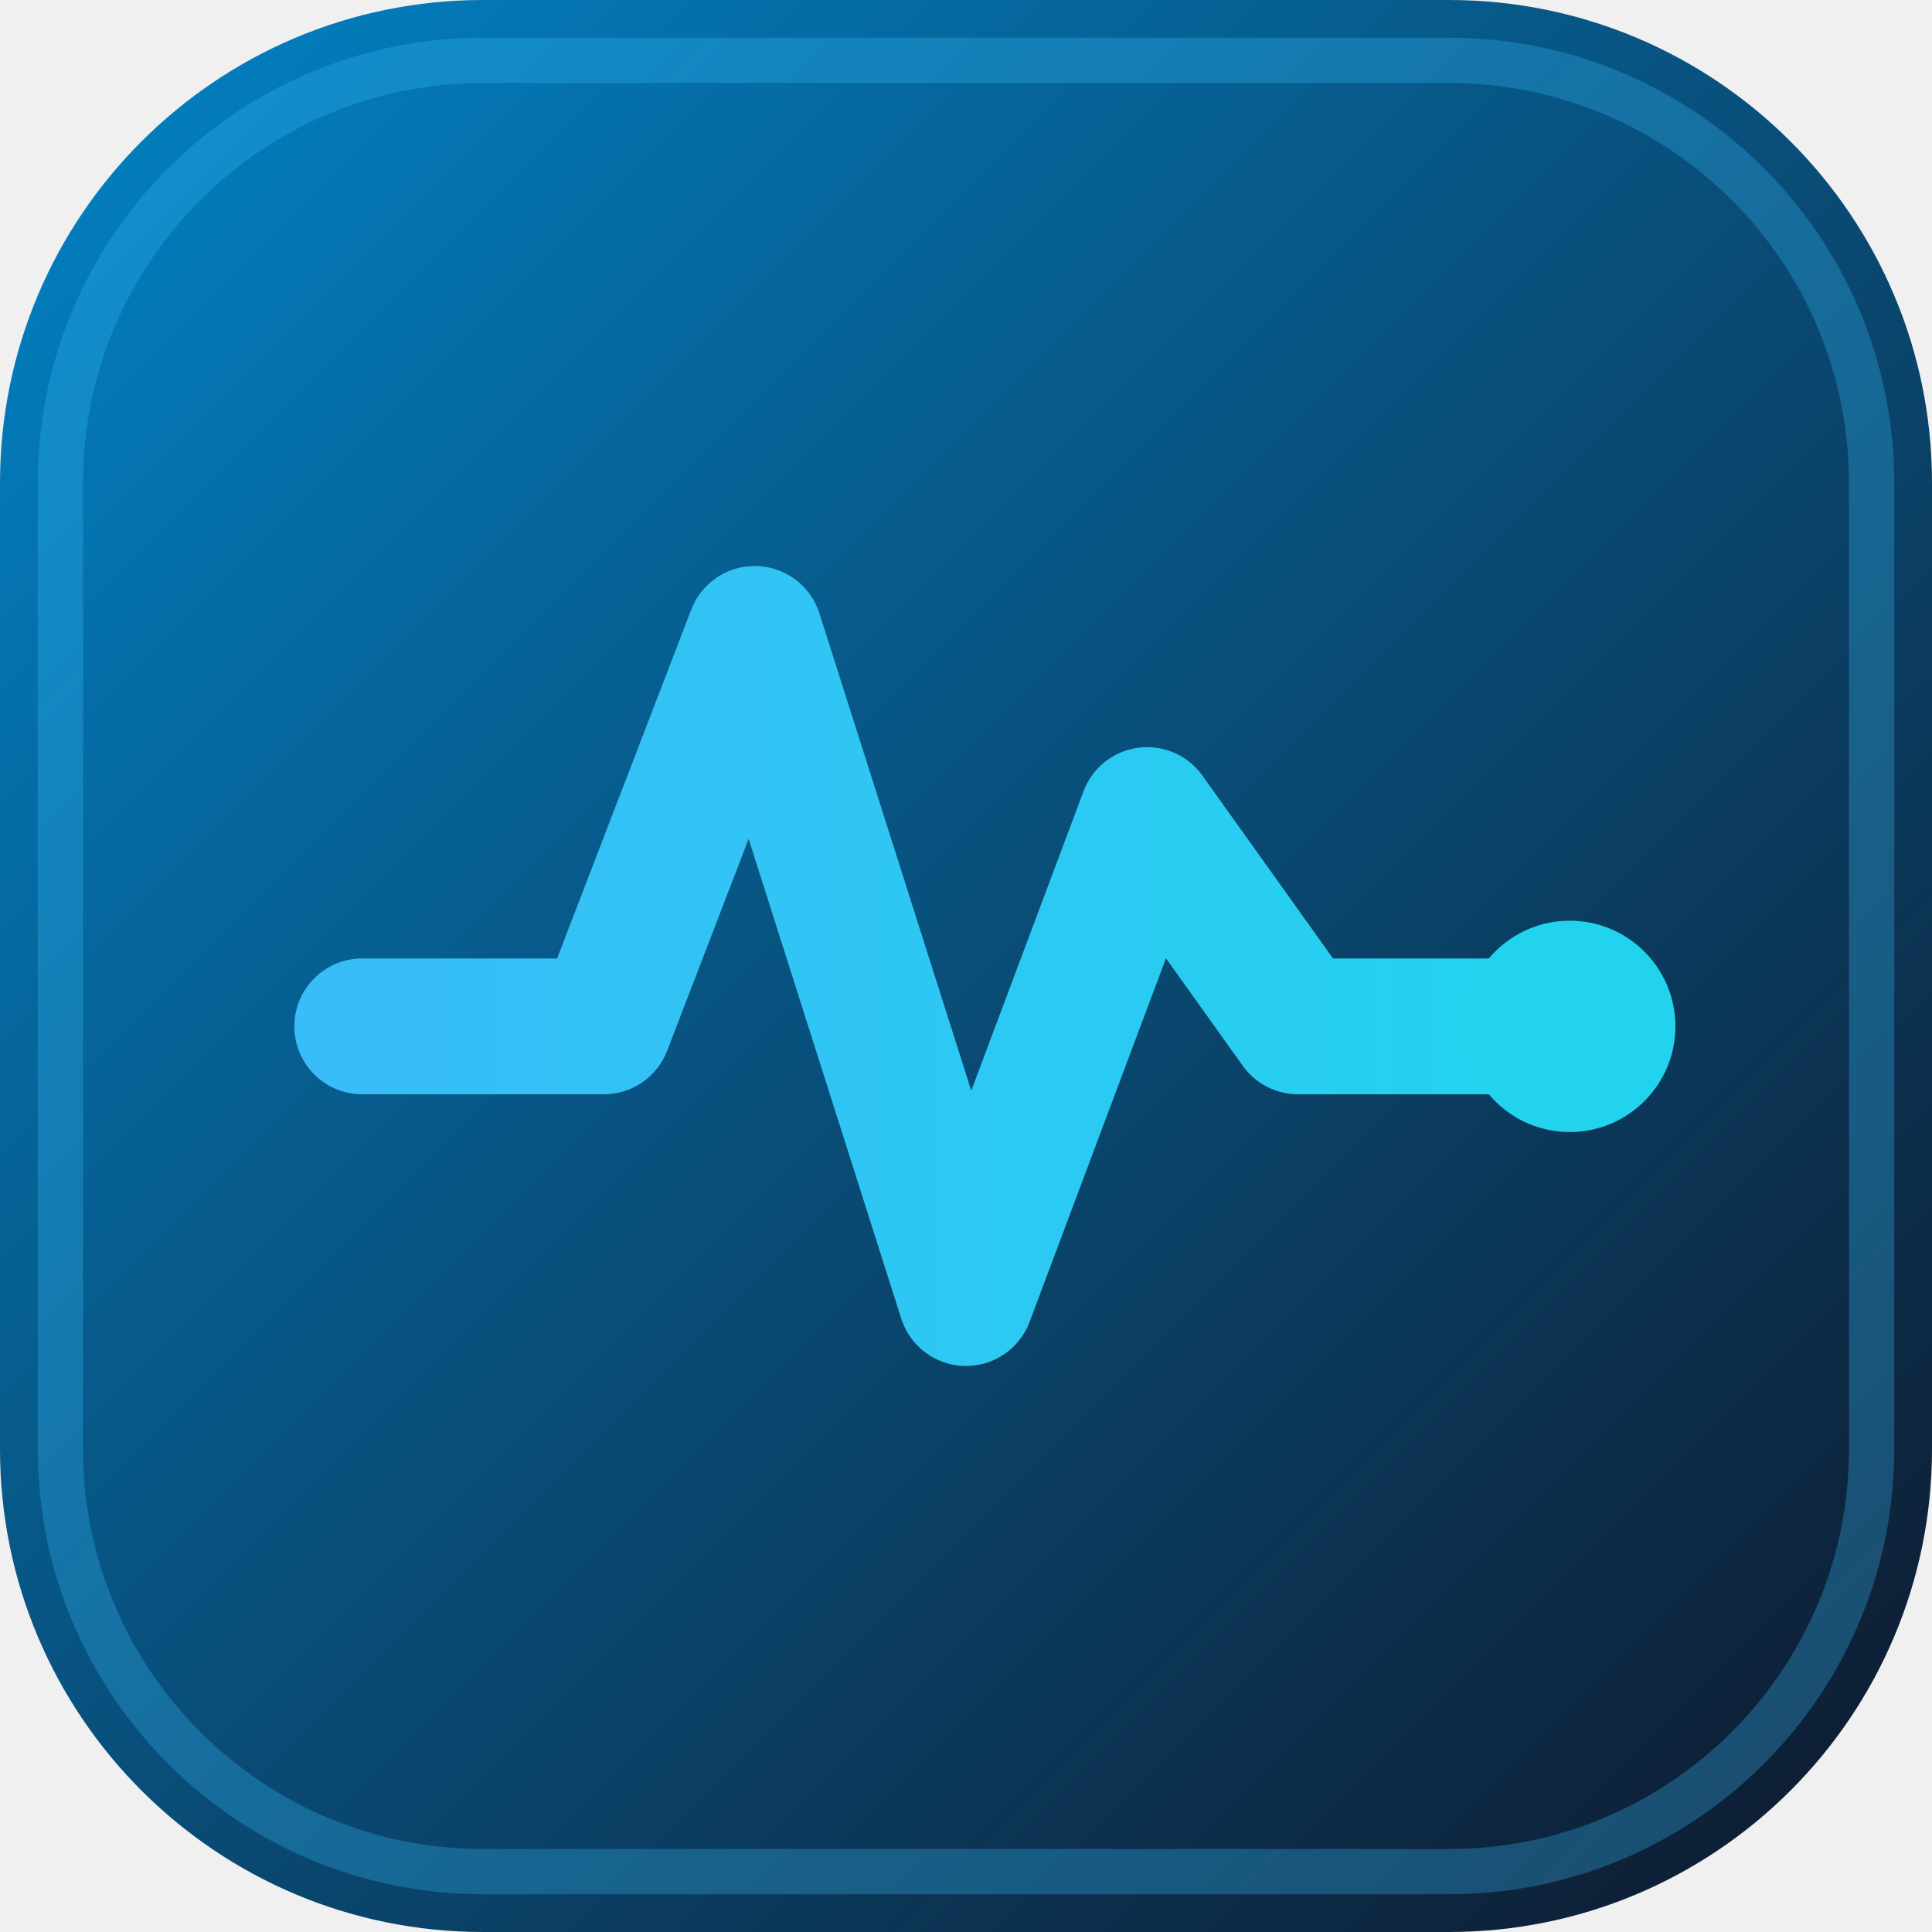
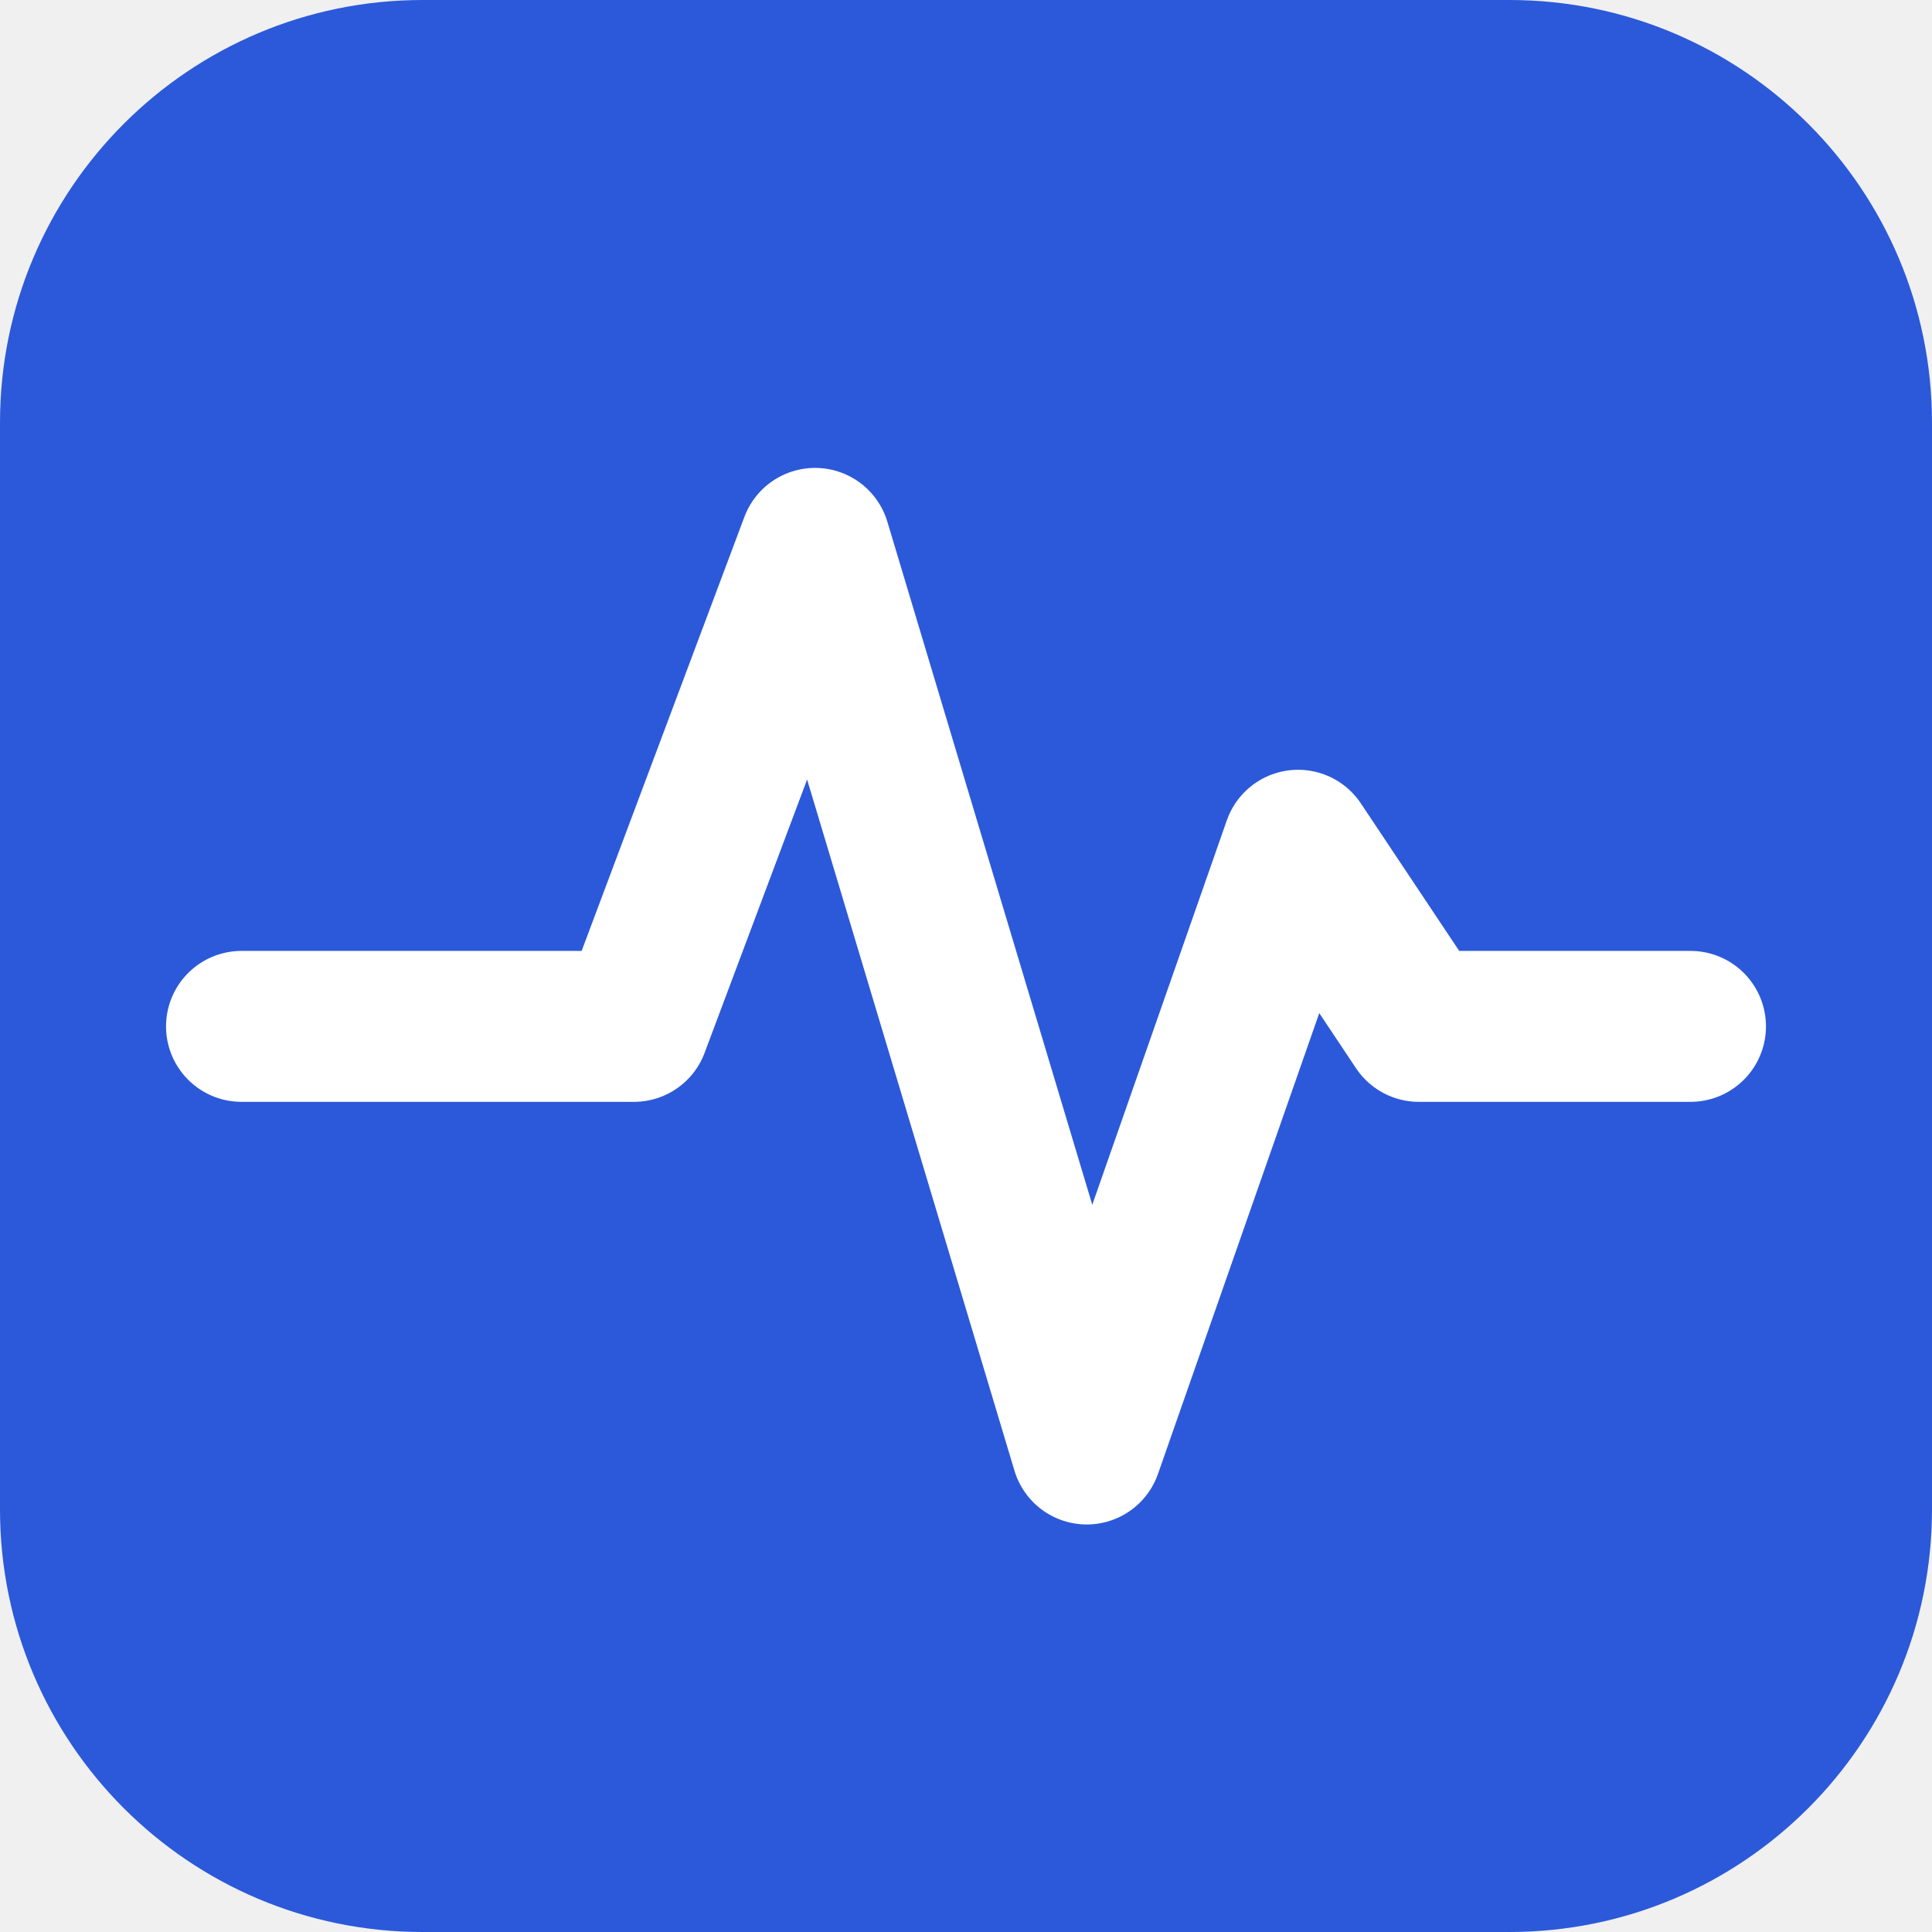
- <svg xmlns="http://www.w3.org/2000/svg" viewBox="0 0 64 64" fill="none">
-   <defs>
-     <linearGradient id="bg" x1="0" y1="0" x2="64" y2="64" gradientUnits="userSpaceOnUse">
-       <stop offset="0%" stop-color="#0284c7" />
-       <stop offset="100%" stop-color="#0f172a" />
-     </linearGradient>
-     <linearGradient id="pulse" x1="12" y1="32" x2="52" y2="32" gradientUnits="userSpaceOnUse">
-       <stop offset="0%" stop-color="#38bdf8" />
-       <stop offset="100%" stop-color="#22d3ee" />
-     </linearGradient>
-   </defs>
-   <rect width="64" height="64" rx="16" fill="url(#bg)" />
-   <rect x="2" y="2" width="60" height="60" rx="14" stroke="#38bdf8" stroke-opacity="0.3" stroke-width="1.5" />
-   <path d="M12 34H20L25 21L32 43L38 27L43 34H52" stroke="url(#pulse)" stroke-width="4.5" stroke-linecap="round" stroke-linejoin="round" />
-   <circle cx="52" cy="34" r="3.5" fill="#22d3ee" />
+ <svg xmlns="http://www.w3.org/2000/svg" viewBox="0 0 64 64">
+   <rect width="64" height="64" rx="14" fill="#2b59d9" />
+   <path d="M8 34h13l6-16 9 30 7-20 4 6h9" fill="none" stroke="#fff" stroke-width="5" stroke-linecap="round" stroke-linejoin="round" />
</svg>
